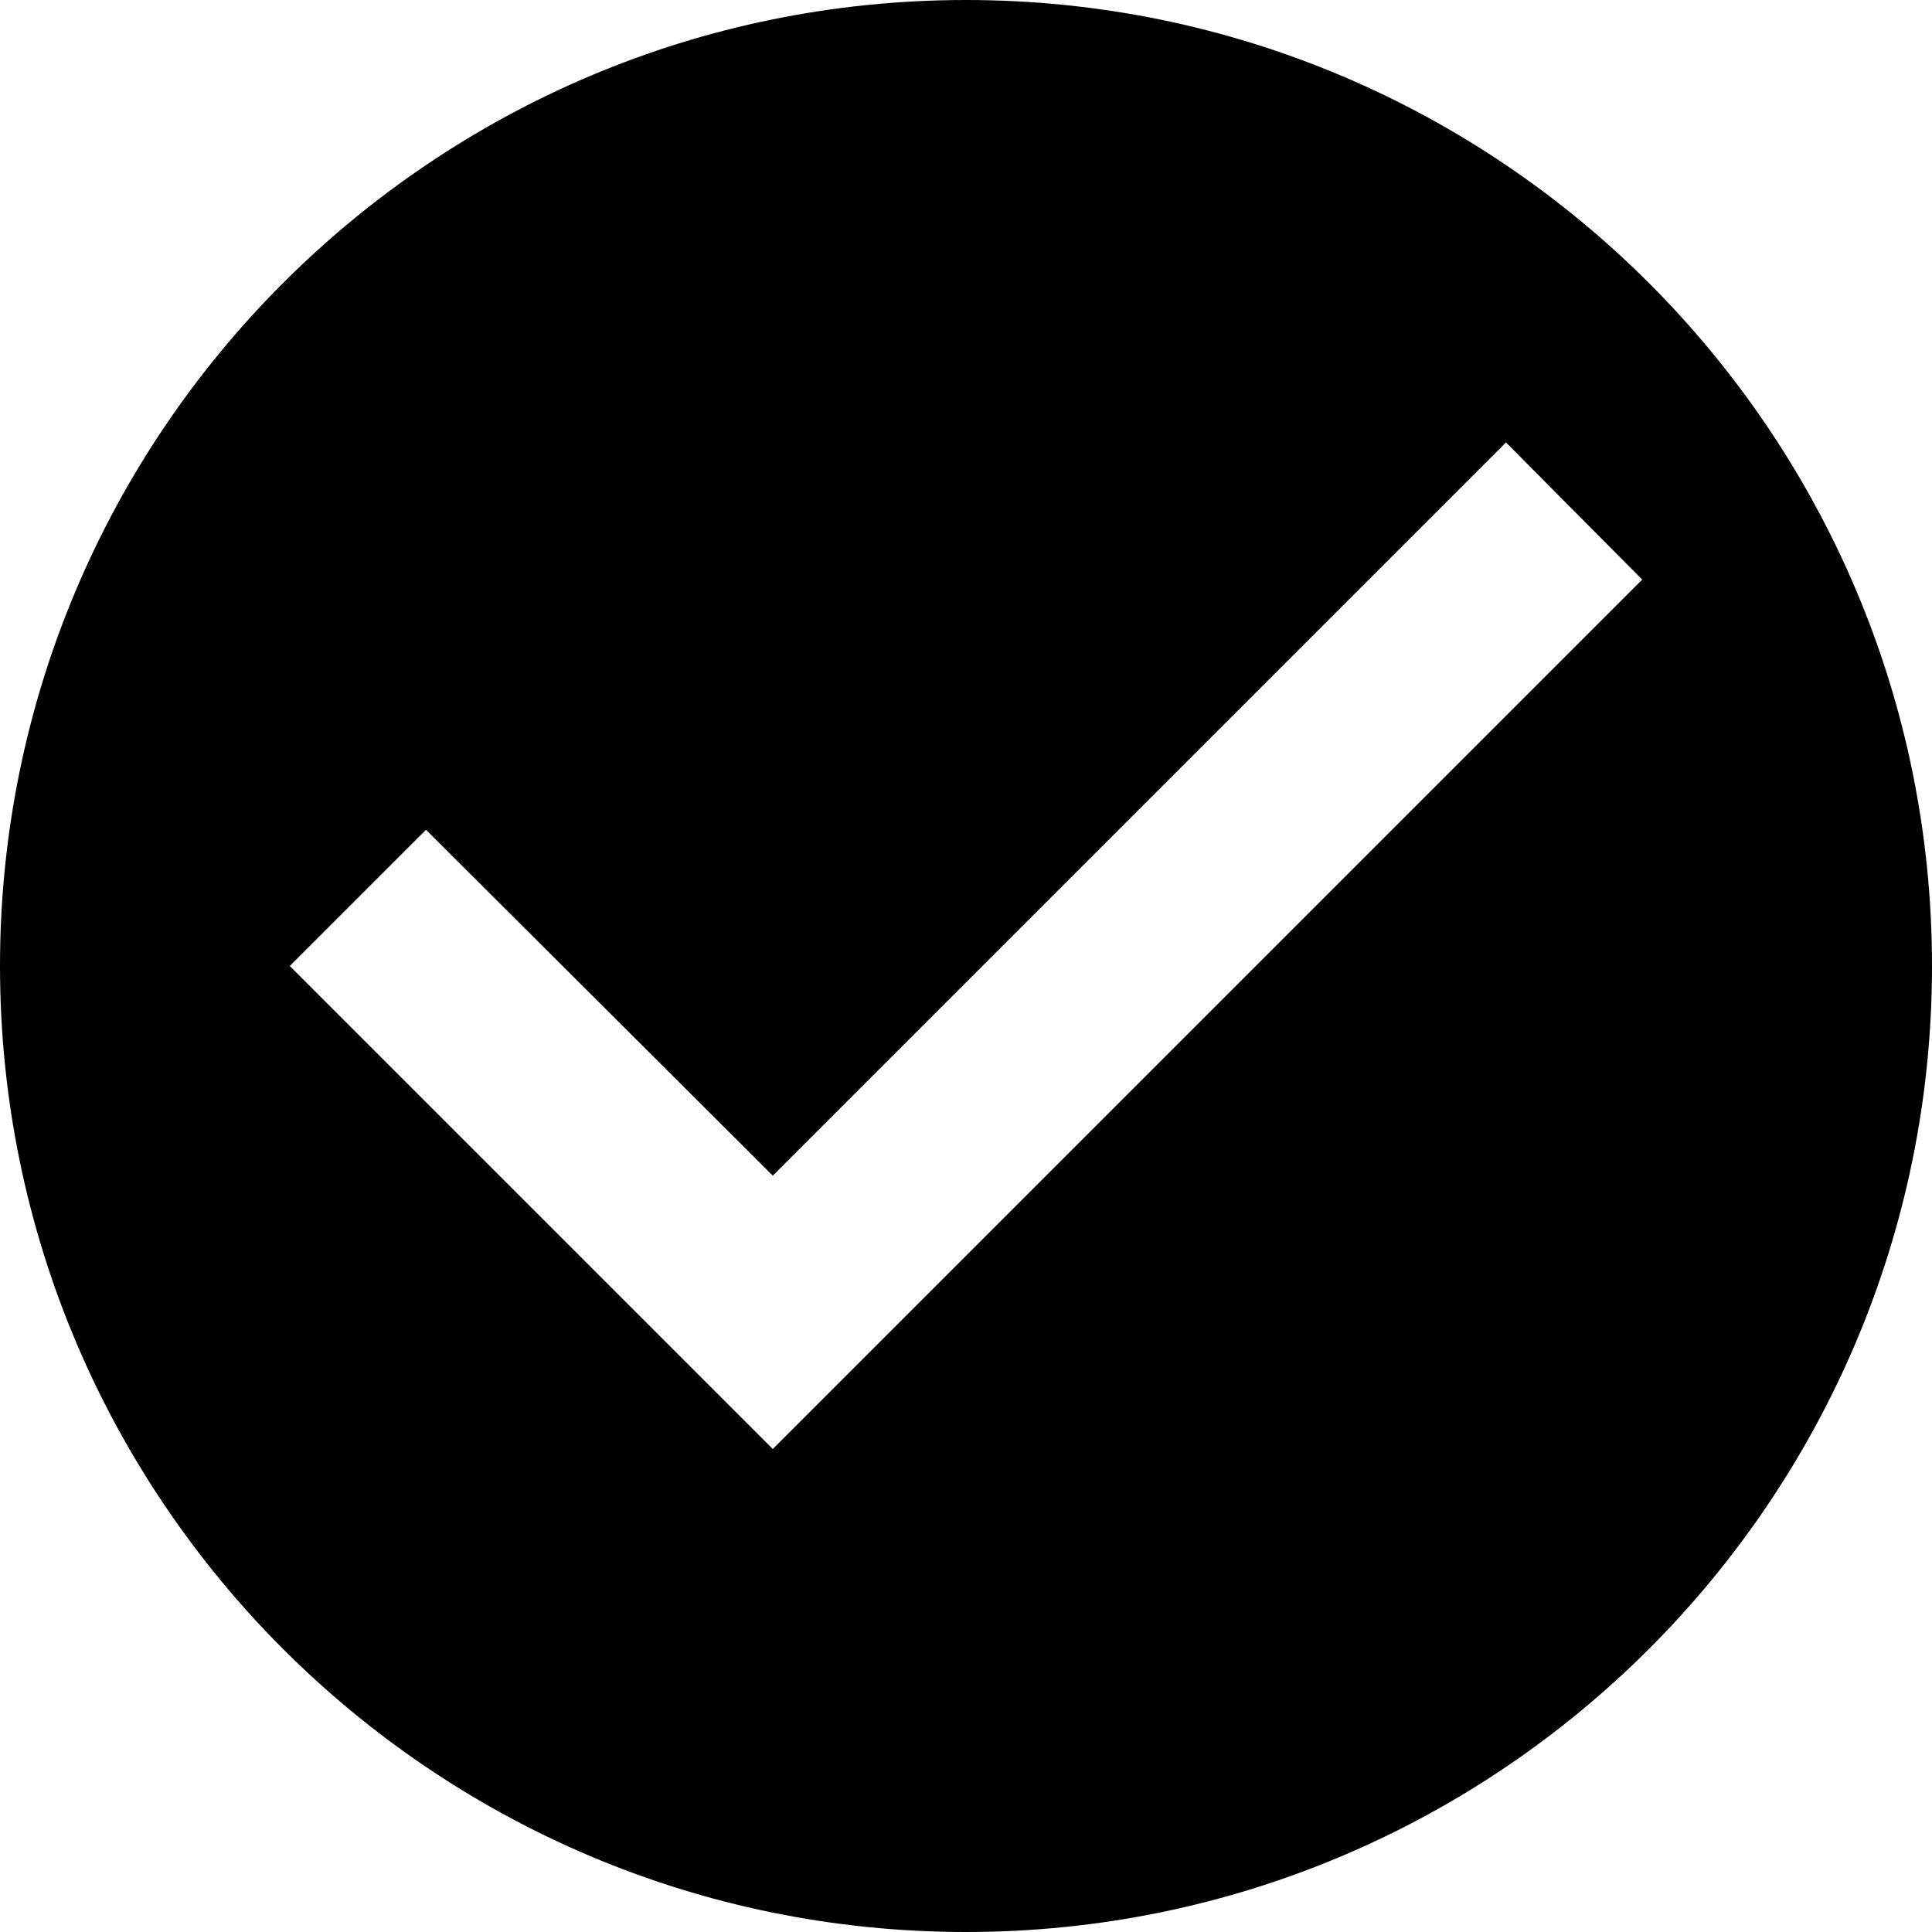
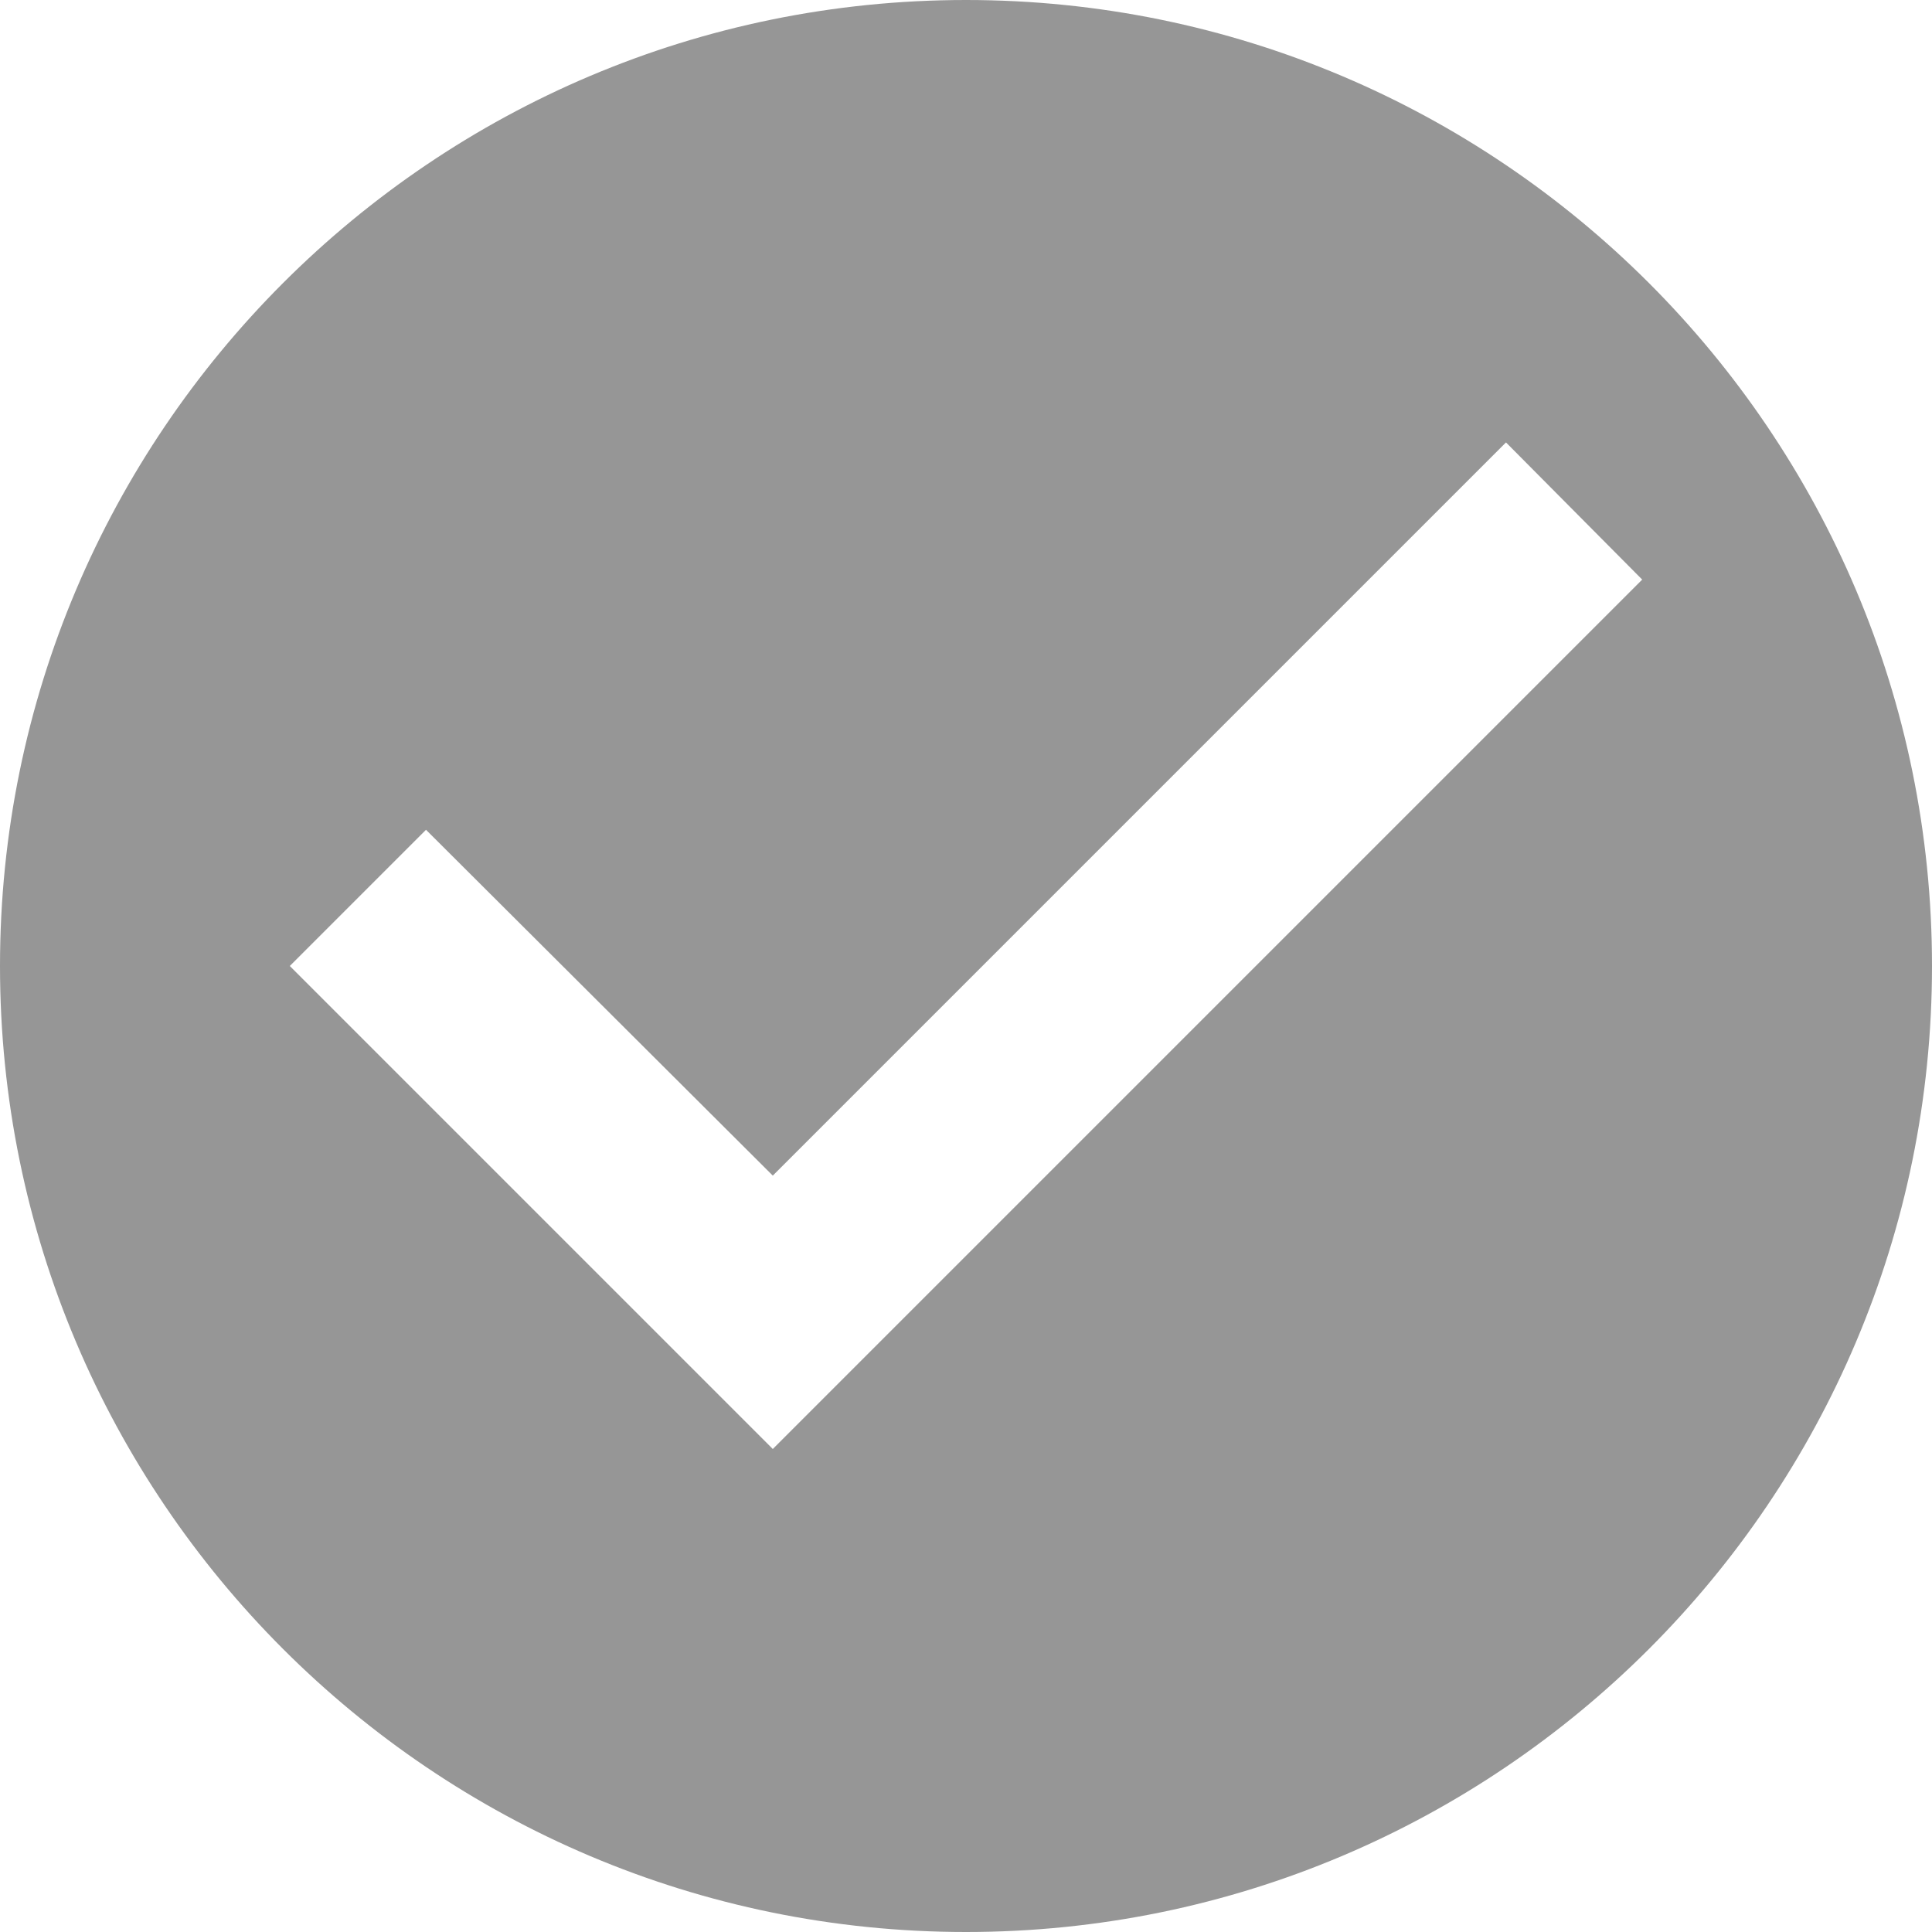
<svg xmlns="http://www.w3.org/2000/svg" width="20" height="20" viewBox="0 0 20 20" fill="none">
-   <path d="M10 0C4.48 0 0 4.48 0 10C0 15.52 4.48 20 10 20C15.52 20 20 15.52 20 10C20 4.48 15.52 0 10 0ZM8 15L3 10L4.41 8.59L8 12.17L15.59 4.58L17 6L8 15Z" fill="black" />
+   <path d="M10 0C4.48 0 0 4.48 0 10C0 15.52 4.48 20 10 20C15.52 20 20 15.52 20 10C20 4.48 15.52 0 10 0ZM8 15L3 10L4.41 8.59L8 12.17L15.59 4.58L17 6L8 15Z" fill="#969696" />
</svg>
